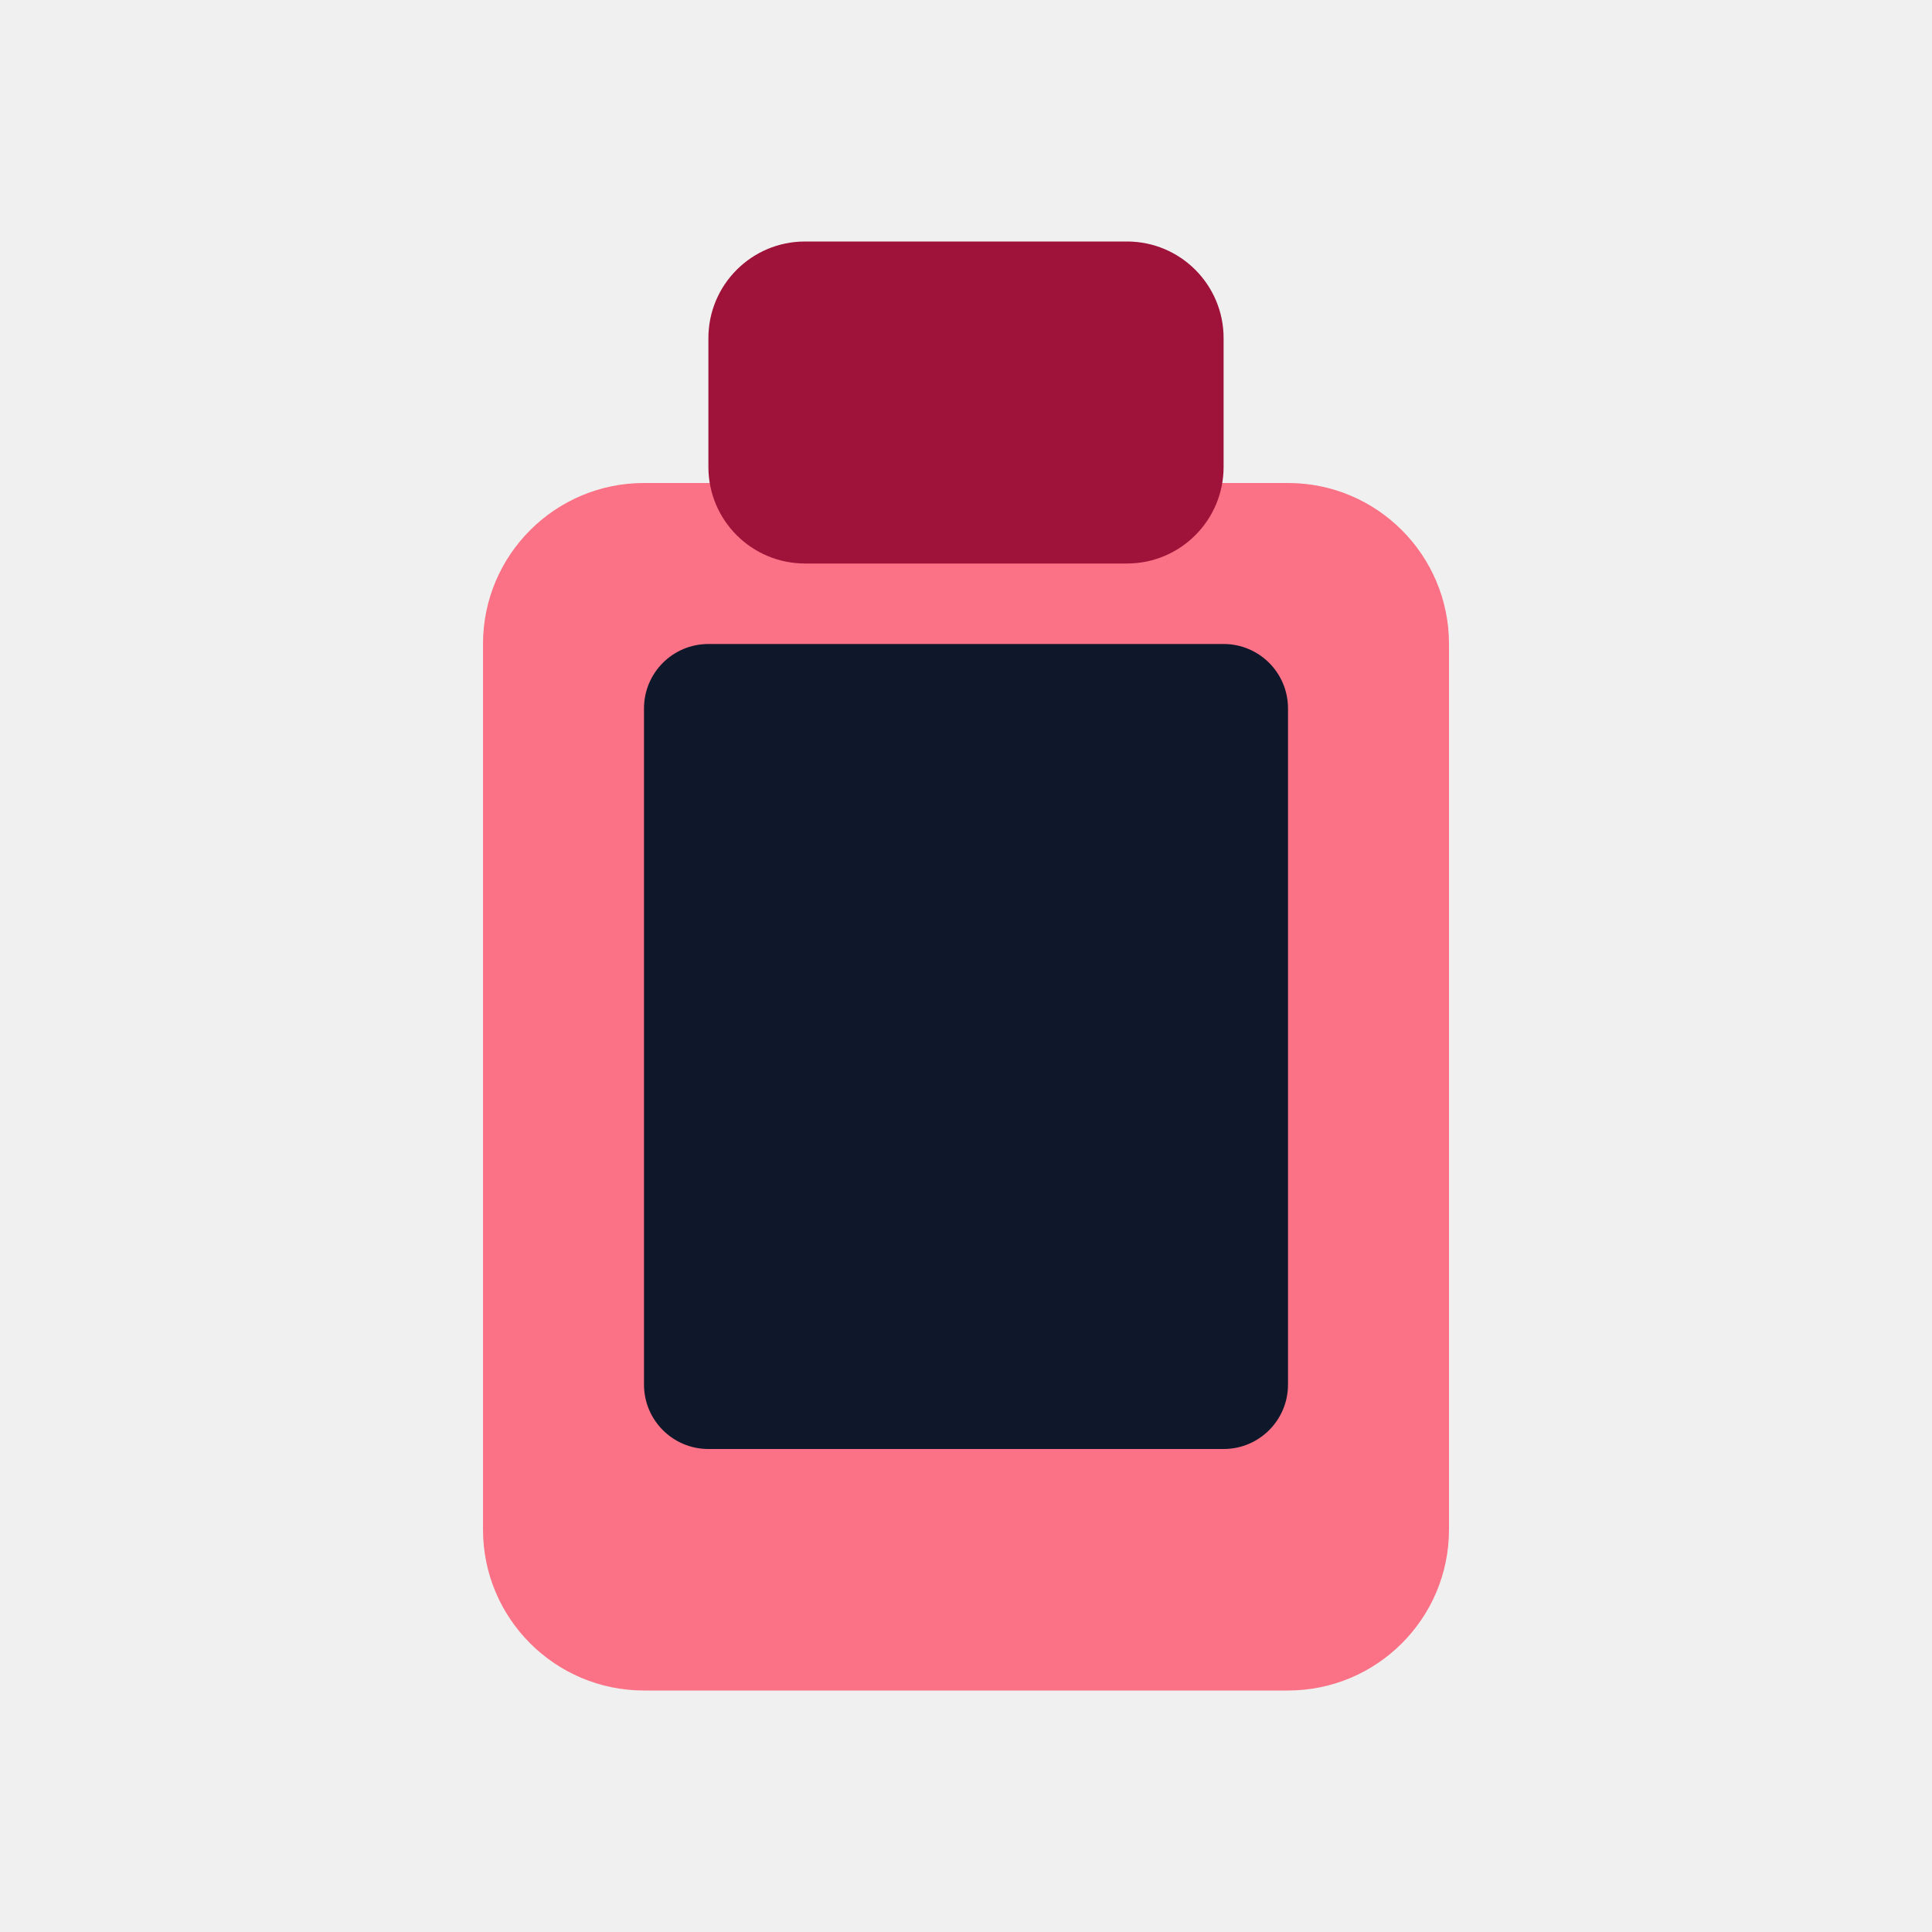
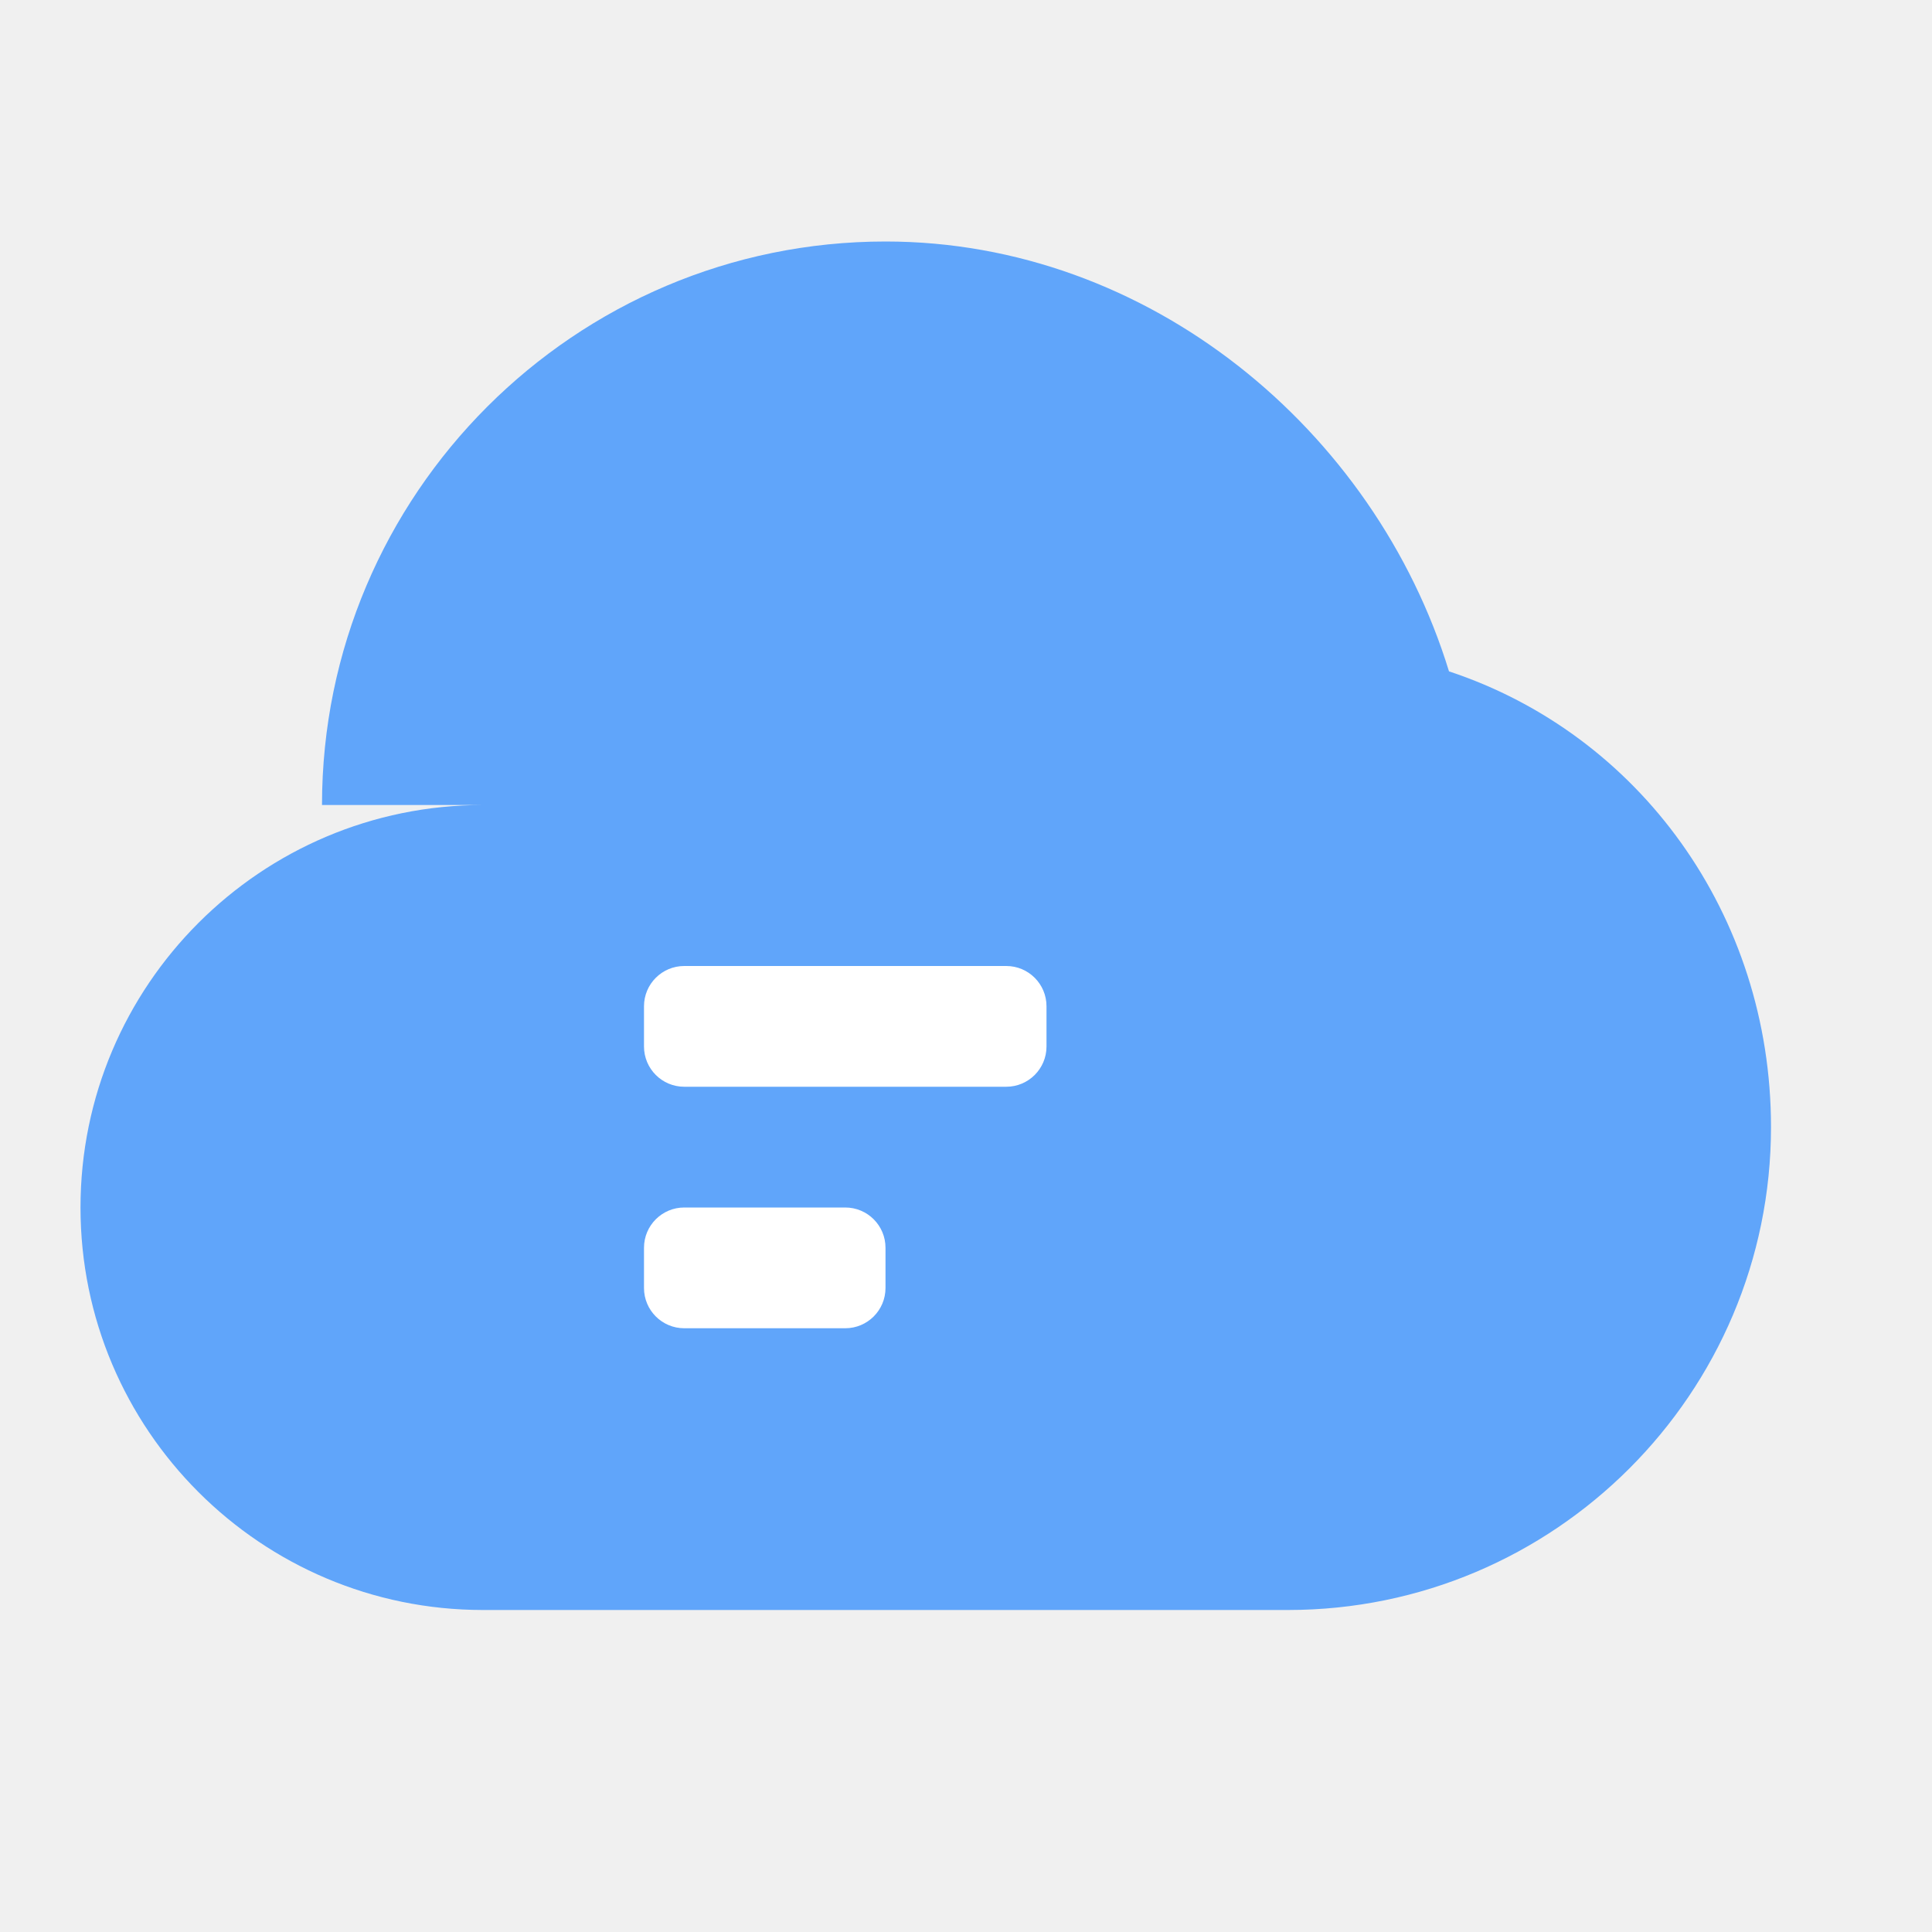
<svg xmlns="http://www.w3.org/2000/svg" width="24" height="24" viewBox="0 0 24 24">
-   <rect x="6" y="6" width="12" height="15" rx="2" fill="#fb7185" />
-   <rect x="8.8" y="3" width="6.4" height="4" rx="1.2" fill="#9f1239" />
-   <rect x="8" y="8" width="8" height="10" rx="0.8" fill="#0f172a" />
+   <path d="M6 10C3.24 10 1 12.24 1 15C1 17.76 3.24 20 6 20H16C19.31 20 22 17.31 22 14C22 11.36 20.36 9.12 18 8.34C17.08 5.34 14.27 3 11 3C7.14 3 4 6.14 4 10C4 10 4 10 4 10" fill="#60a5fa" />
+   <rect x="8" y="12" width="5" height="1.5" rx="0.5" fill="#ffffff" />
+   <rect x="8" y="15" width="3" height="1.5" rx="0.5" fill="#ffffff" />
</svg>
